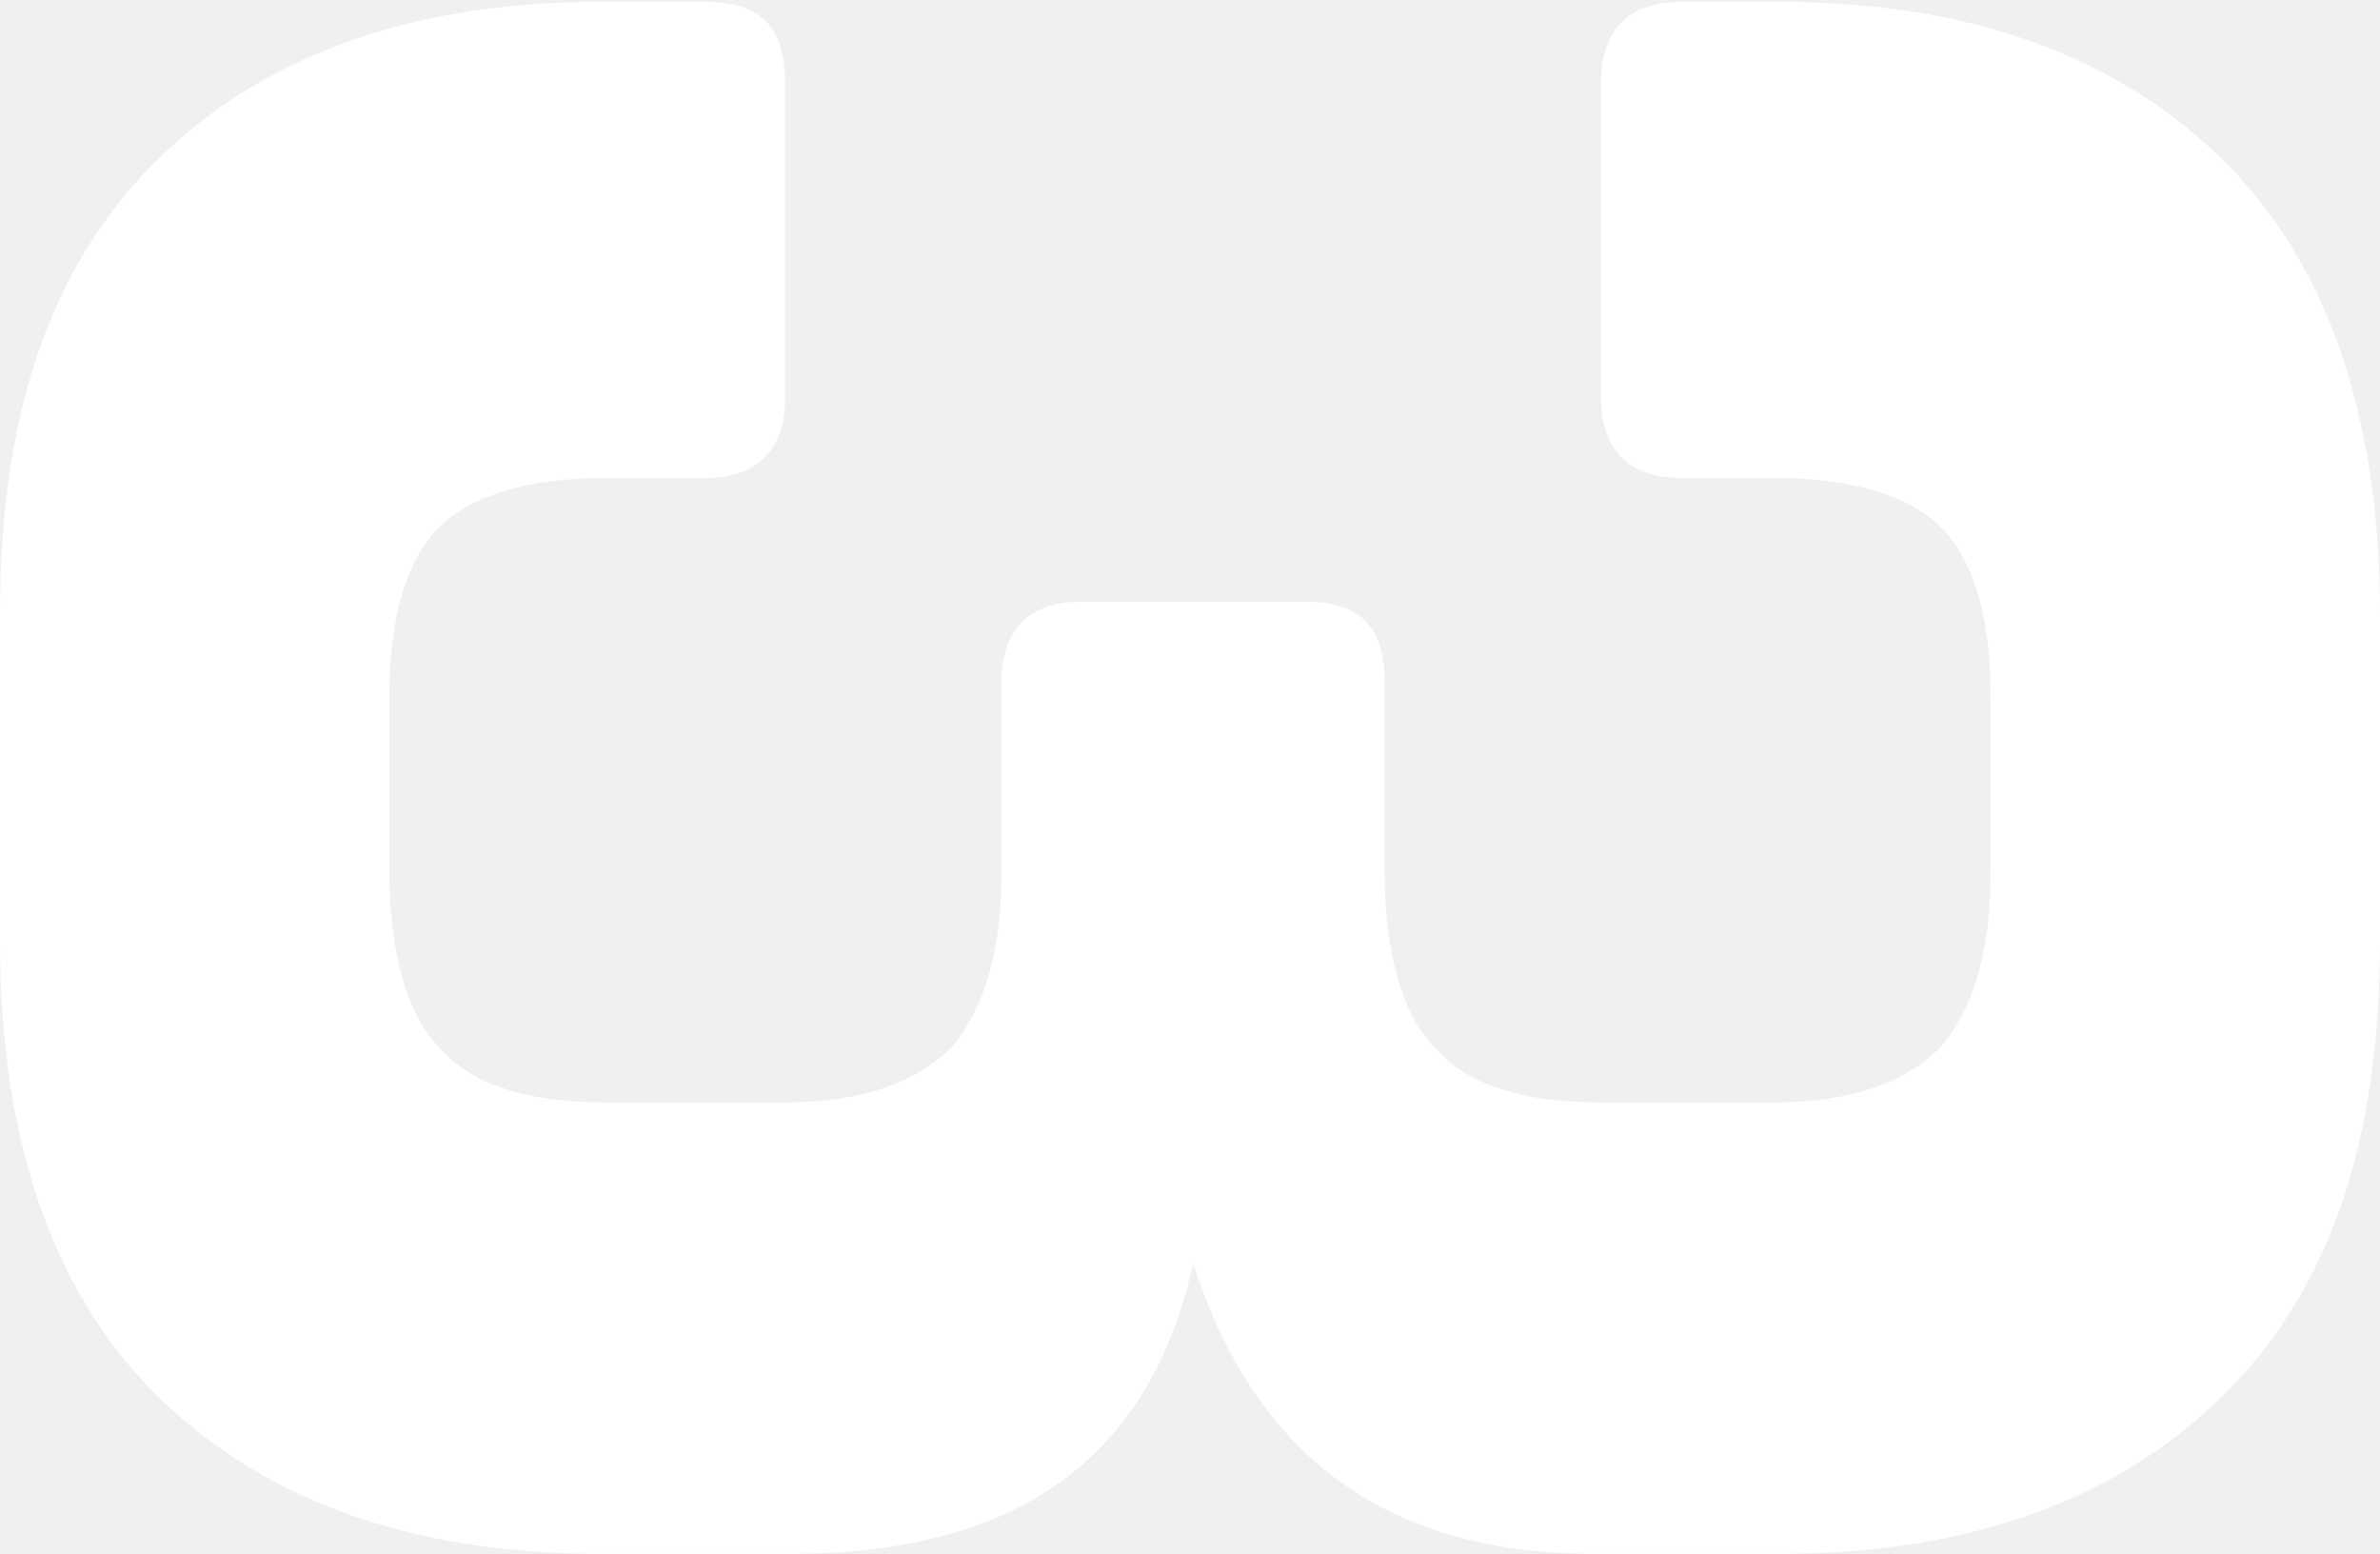
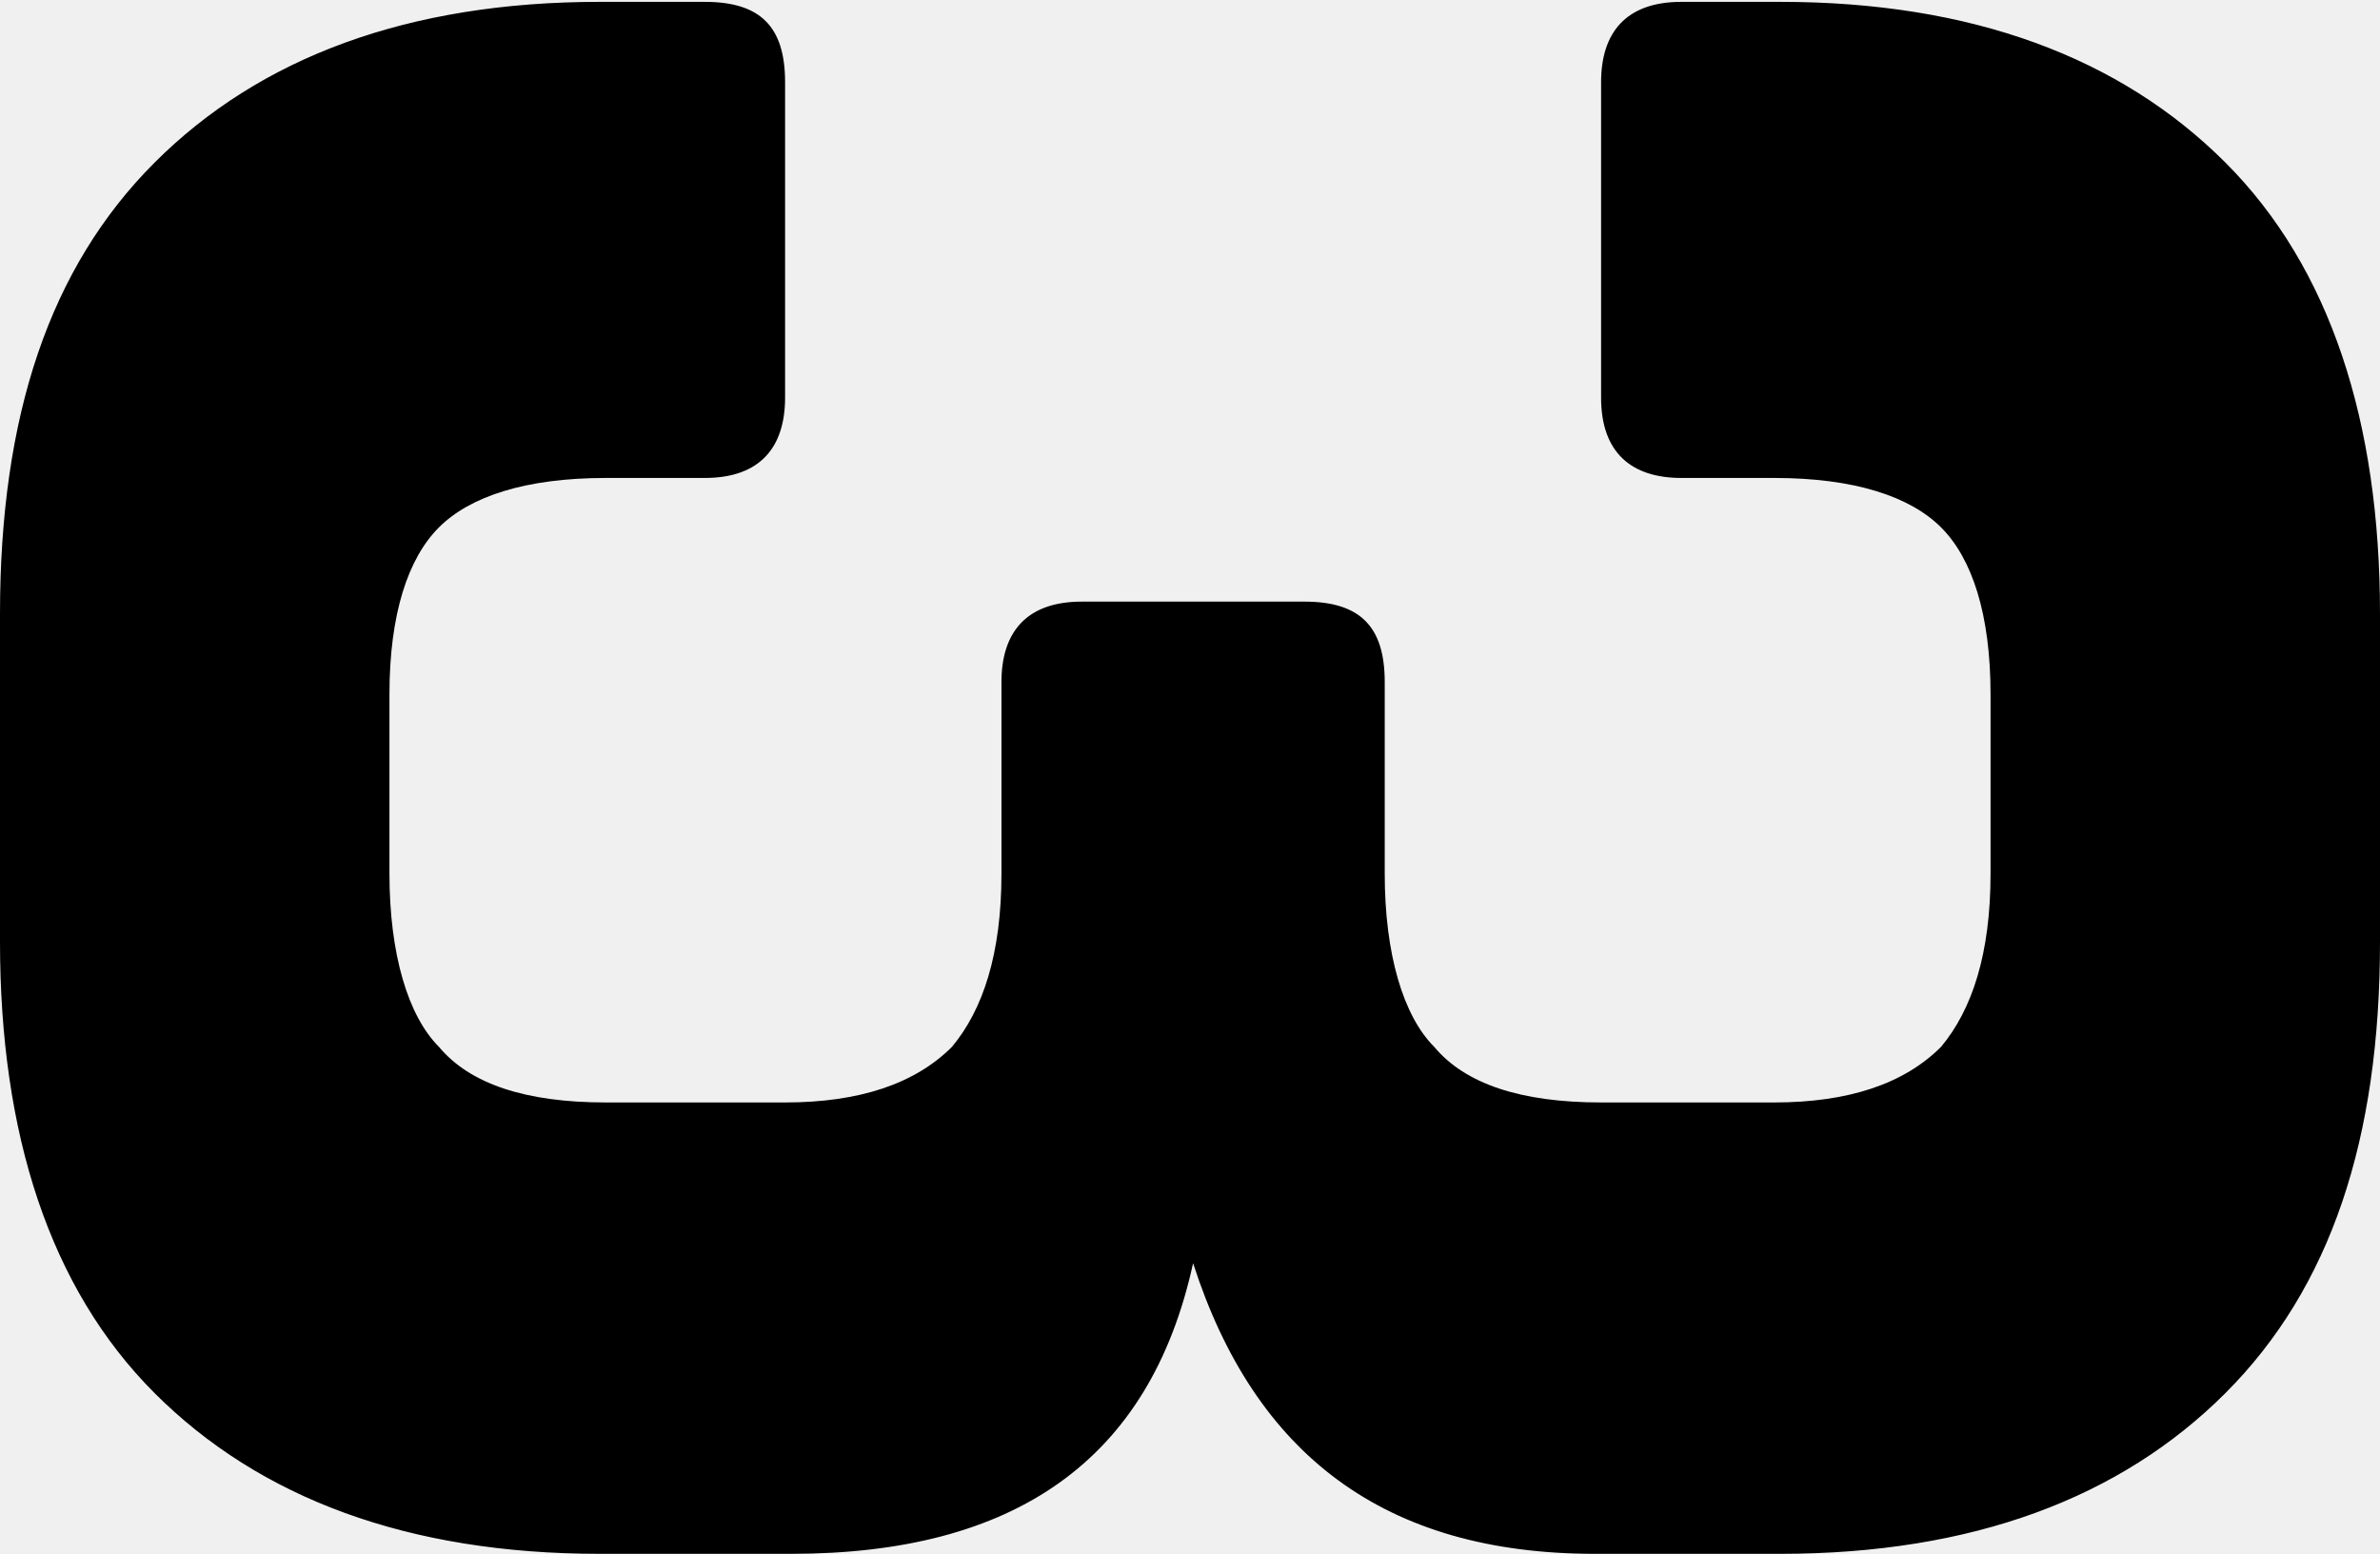
<svg xmlns="http://www.w3.org/2000/svg" id="Layer_1" version="1.1" viewBox="48.5 86.87 38.5 25.13">
  <defs>
    <style>
      .st0 {
-         fill: #fff;
+         fill: #000;
      }
    </style>
  </defs>
  <path class="st0" d="M70.9,97.9v3.1c0,1.3.3,2.3.8,2.8.5.6,1.4.9,2.7.9h2.8c1.2,0,2.1-.3,2.7-.9.5-.6.8-1.5.8-2.8v-2.9c0-1.3-.3-2.2-.8-2.7-.5-.5-1.4-.8-2.7-.8h-1.5c-.8,0-1.3-.4-1.3-1.3v-5.1c0-.8.4-1.3,1.3-1.3h1.6c3.1,0,5.5.9,7.2,2.6,1.7,1.7,2.5,4.2,2.5,7.3v5.3c0,3.2-.8,5.6-2.5,7.3-1.7,1.7-4.1,2.6-7.2,2.6h-3c-3.4,0-5.5-1.6-6.5-4.7-.7,3.2-2.9,4.7-6.5,4.7h-3.1c-3.1,0-5.5-.9-7.2-2.6-1.7-1.7-2.5-4.2-2.5-7.3v-5.3c0-3.2.8-5.6,2.5-7.3,1.7-1.7,4.1-2.6,7.2-2.6h1.7c.9,0,1.3.4,1.3,1.3v5.1c0,.8-.4,1.3-1.3,1.3h-1.6c-1.3,0-2.2.3-2.7.8-.5.5-.8,1.4-.8,2.7v2.9c0,1.3.3,2.3.8,2.8.5.6,1.4.9,2.7.9h2.9c1.2,0,2.1-.3,2.7-.9.5-.6.8-1.5.8-2.8v-3.1c0-.8.4-1.3,1.3-1.3h3.6c.9,0,1.3.4,1.3,1.3Z" />
</svg>
